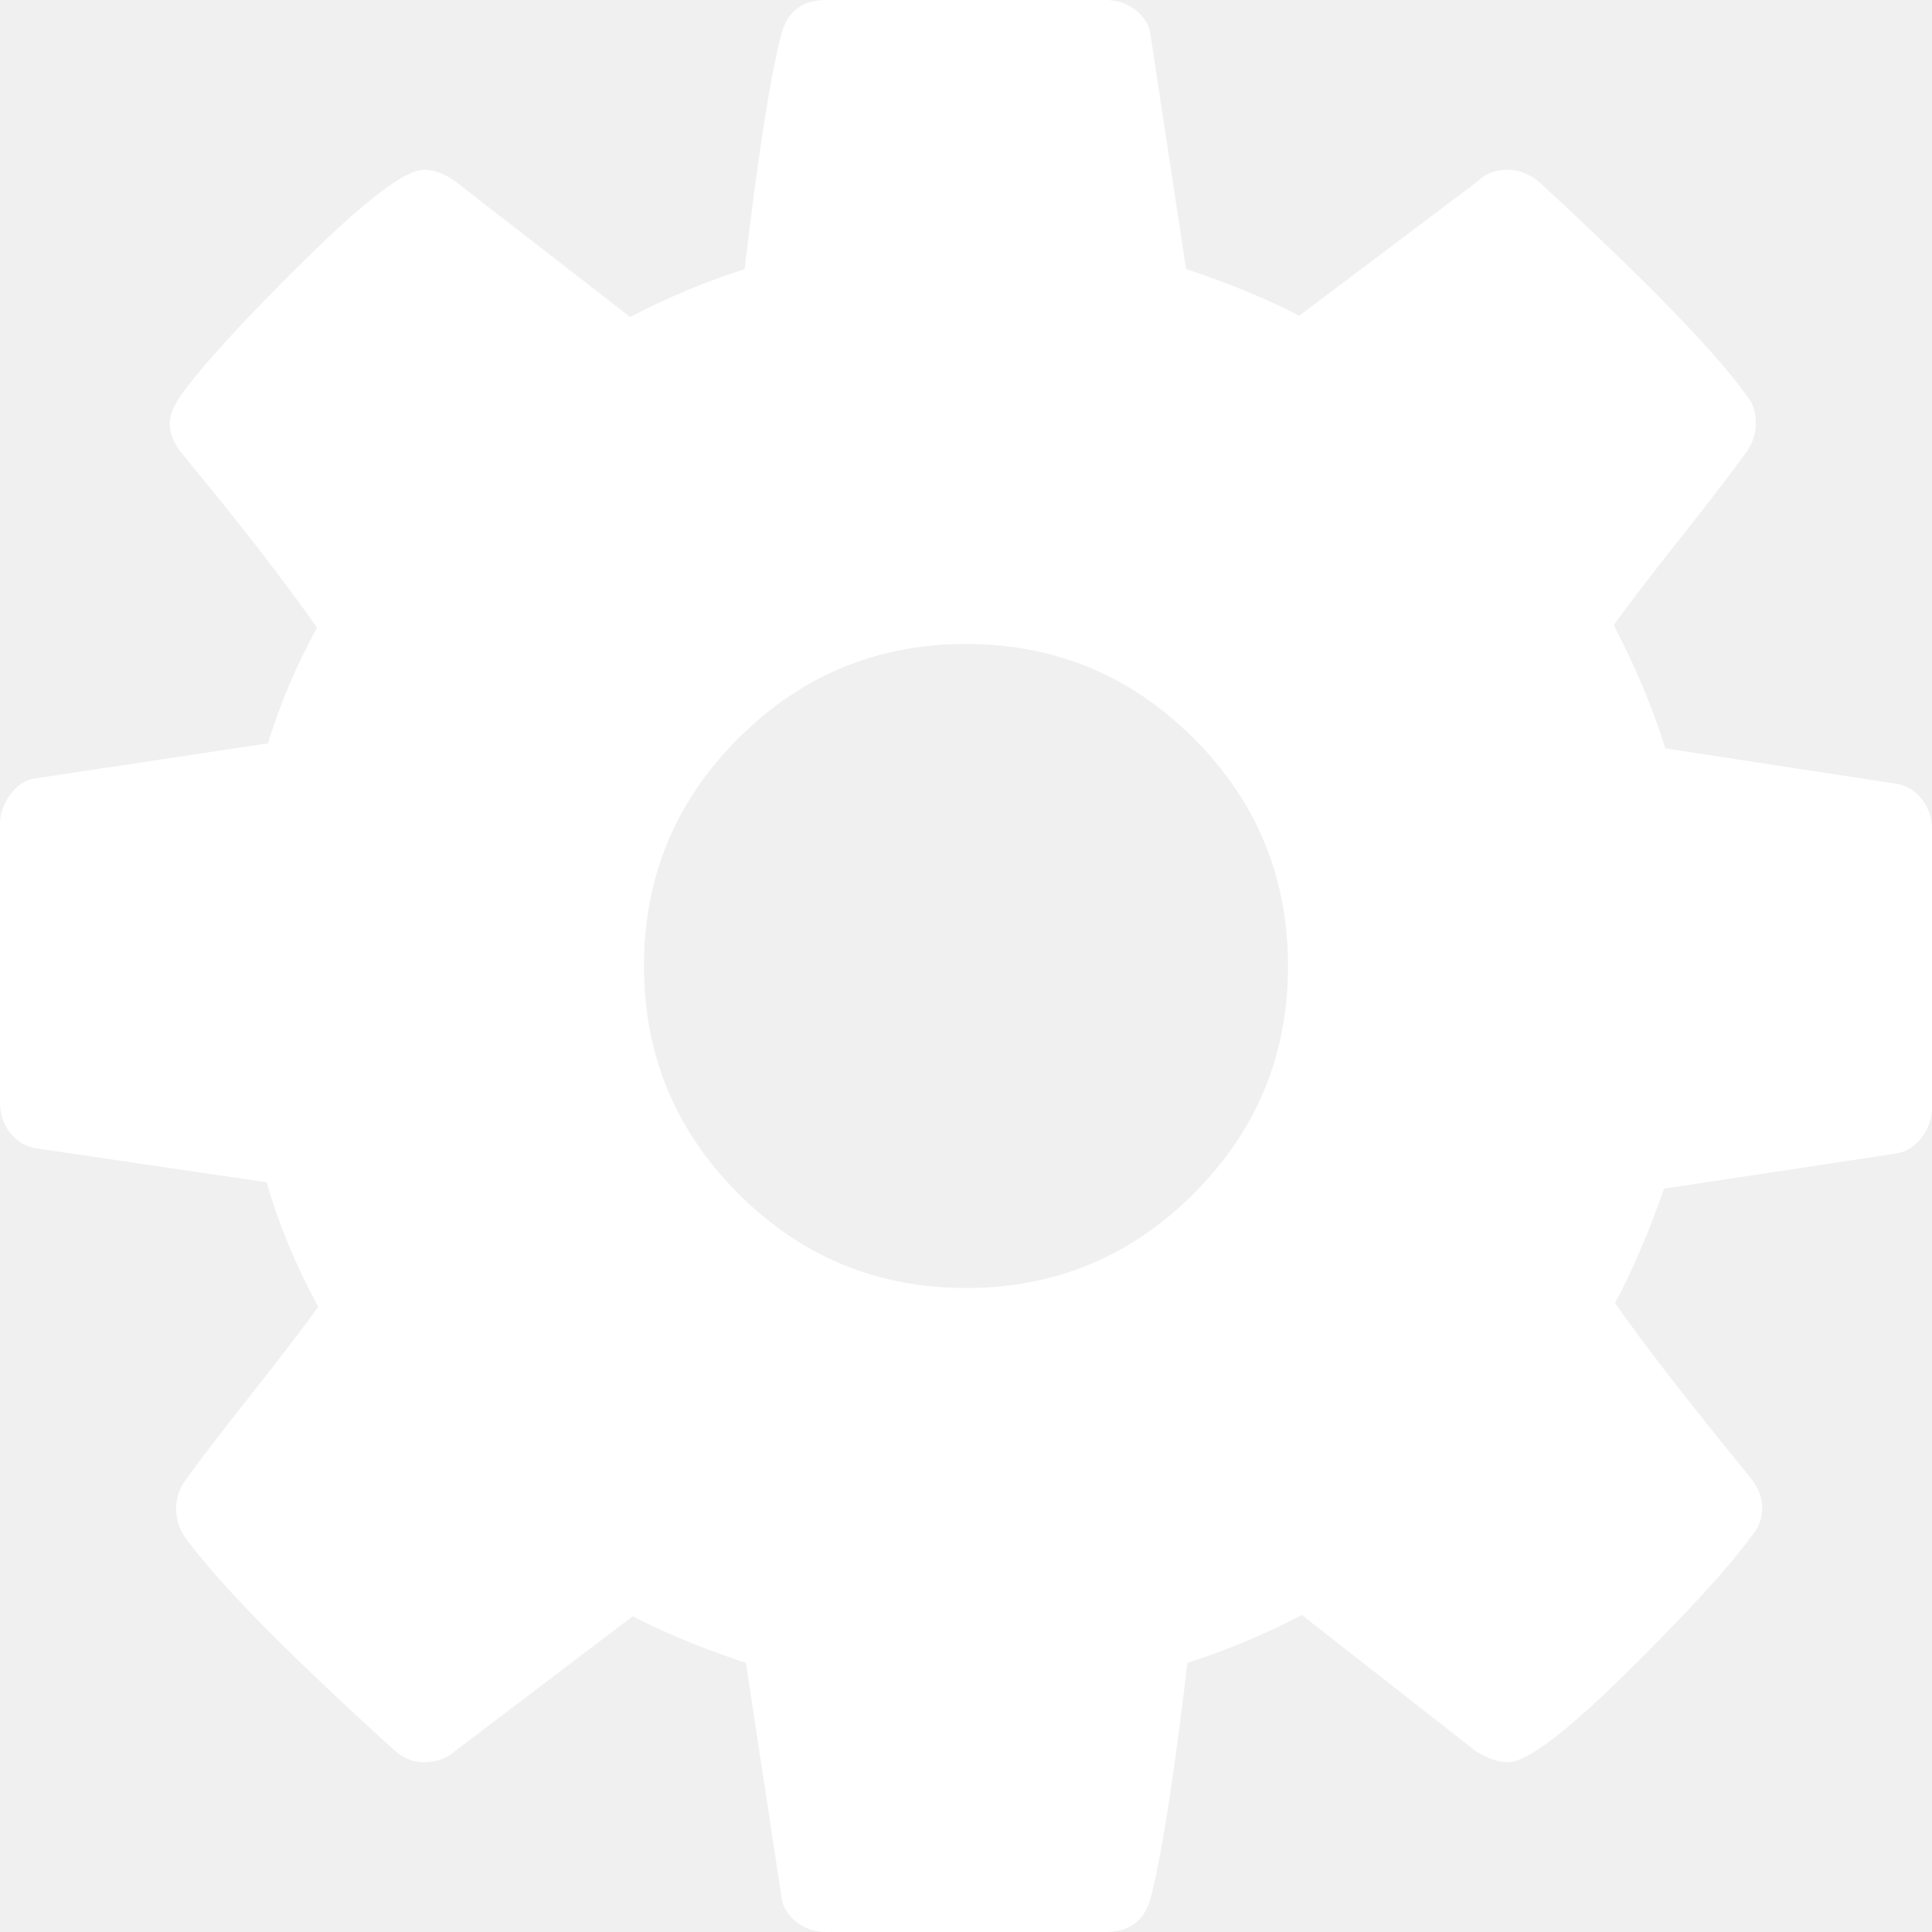
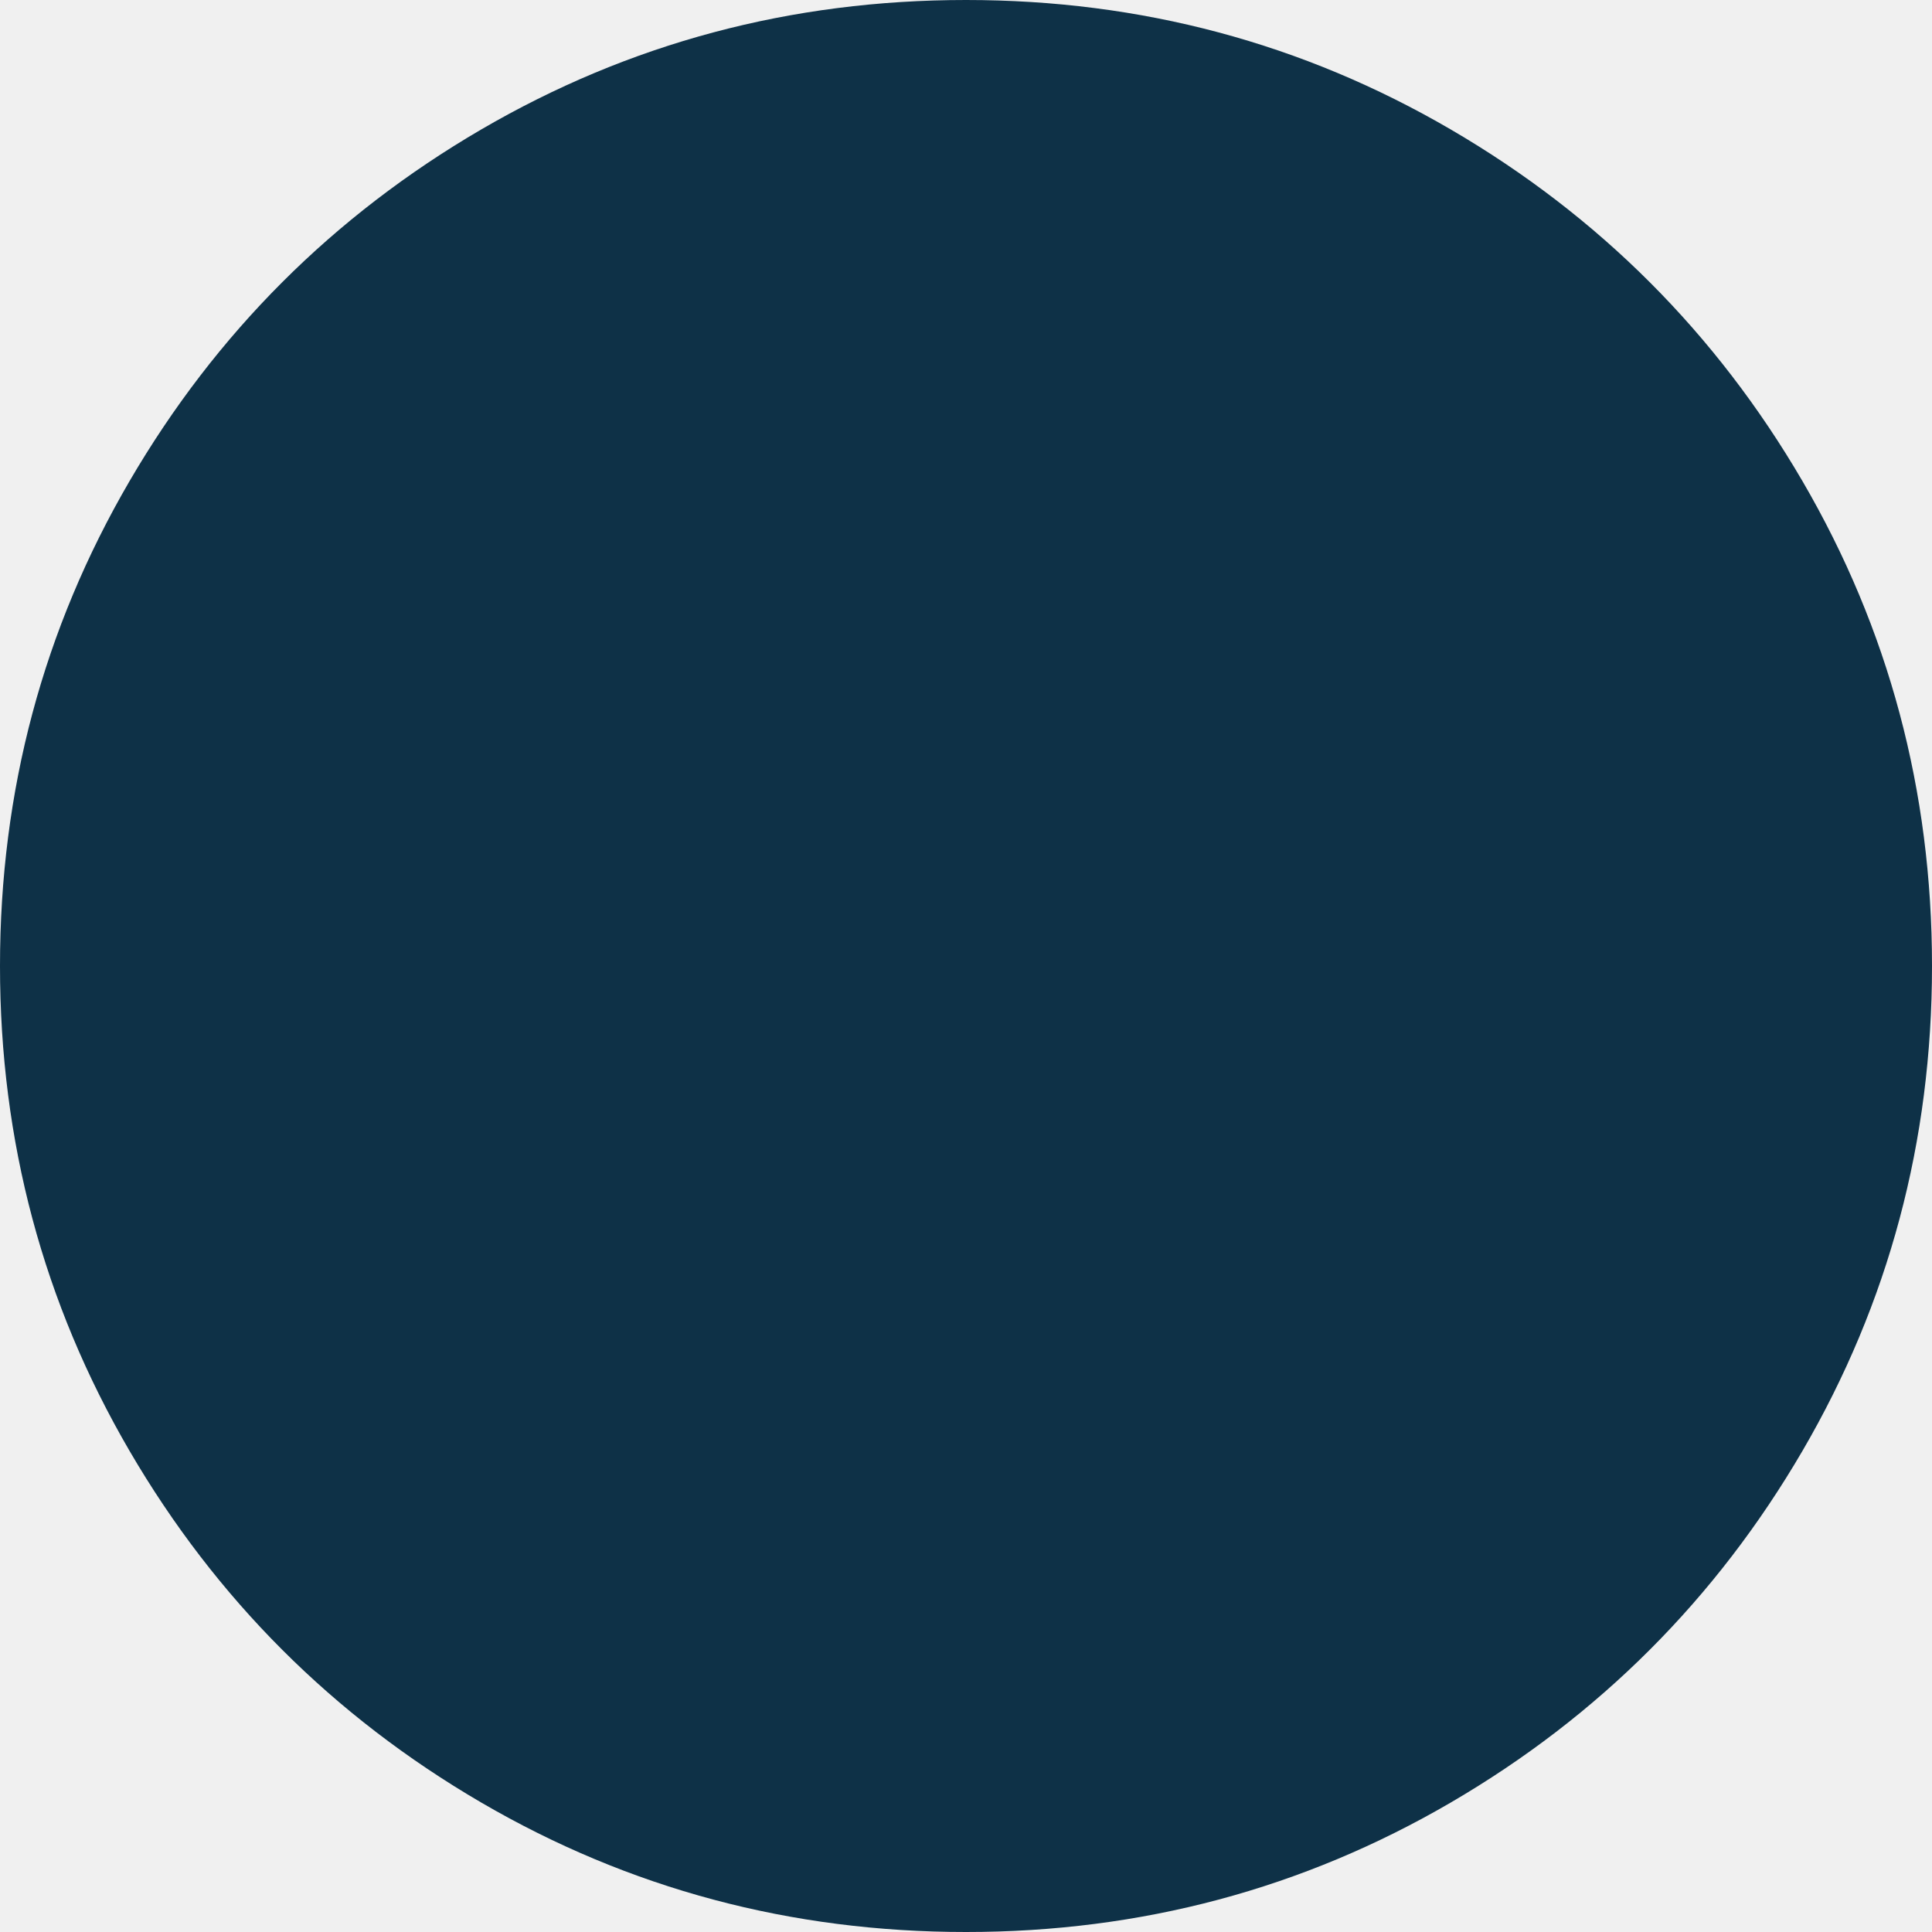
- <svg xmlns="http://www.w3.org/2000/svg" version="1.1" width="25px" height="25px">
-   <g transform="matrix(1 0 0 1 -1080 -16 )">
-     <path d="M 15.446 15.446  C 16.26 14.632  16.667 13.65  16.667 12.5  C 16.667 11.35  16.26 10.368  15.446 9.554  C 14.632 8.74  13.65 8.333  12.5 8.333  C 11.35 8.333  10.368 8.74  9.554 9.554  C 8.74 10.368  8.333 11.35  8.333 12.5  C 8.333 13.65  8.74 14.632  9.554 15.446  C 10.368 16.26  11.35 16.667  12.5 16.667  C 13.65 16.667  14.632 16.26  15.446 15.446  Z M 24.87 10.343  C 24.957 10.457  25 10.585  25 10.726  L 25 14.339  C 25 14.469  24.957 14.594  24.87 14.714  C 24.783 14.833  24.674 14.903  24.544 14.925  L 21.533 15.381  C 21.327 15.967  21.115 16.461  20.898 16.862  C 21.278 17.405  21.859 18.153  22.64 19.108  C 22.748 19.238  22.803 19.374  22.803 19.515  C 22.803 19.656  22.754 19.781  22.656 19.889  C 22.363 20.291  21.826 20.877  21.045 21.647  C 20.264 22.418  19.754 22.803  19.515 22.803  C 19.385 22.803  19.244 22.754  19.092 22.656  L 16.846 20.898  C 16.368 21.148  15.875 21.354  15.365 21.517  C 15.191 22.993  15.034 24.002  14.893 24.544  C 14.817 24.848  14.621 25  14.307 25  L 10.693 25  C 10.541 25  10.409 24.954  10.295 24.862  C 10.181 24.769  10.118 24.653  10.107 24.512  L 9.652 21.517  C 9.12 21.343  8.632 21.143  8.187 20.915  L 5.892 22.656  C 5.783 22.754  5.648 22.803  5.485 22.803  C 5.333 22.803  5.197 22.743  5.078 22.624  C 3.711 21.387  2.816 20.475  2.393 19.889  C 2.317 19.781  2.279 19.656  2.279 19.515  C 2.279 19.385  2.322 19.26  2.409 19.141  C 2.572 18.913  2.848 18.552  3.239 18.058  C 3.63 17.565  3.923 17.182  4.118 16.911  C 3.825 16.368  3.602 15.831  3.451 15.299  L 0.472 14.86  C 0.331 14.838  0.217 14.771  0.13 14.657  C 0.043 14.543  0 14.415  0 14.274  L 0 10.661  C 0 10.531  0.043 10.406  0.13 10.286  C 0.217 10.167  0.32 10.097  0.439 10.075  L 3.467 9.619  C 3.619 9.12  3.83 8.621  4.102 8.122  C 3.668 7.503  3.087 6.755  2.36 5.876  C 2.252 5.745  2.197 5.615  2.197 5.485  C 2.197 5.377  2.246 5.252  2.344 5.111  C 2.626 4.72  3.16 4.137  3.947 3.361  C 4.734 2.585  5.246 2.197  5.485 2.197  C 5.626 2.197  5.767 2.252  5.908 2.36  L 8.154 4.102  C 8.632 3.852  9.125 3.646  9.635 3.483  C 9.809 2.007  9.966 0.998  10.107 0.456  C 10.183 0.152  10.379 0  10.693 0  L 14.307 0  C 14.459 0  14.591 0.046  14.705 0.138  C 14.819 0.231  14.882 0.347  14.893 0.488  L 15.348 3.483  C 15.88 3.657  16.368 3.857  16.813 4.085  L 19.124 2.344  C 19.222 2.246  19.352 2.197  19.515 2.197  C 19.656 2.197  19.792 2.252  19.922 2.36  C 21.322 3.651  22.217 4.574  22.607 5.127  C 22.683 5.214  22.721 5.333  22.721 5.485  C 22.721 5.615  22.678 5.74  22.591 5.859  C 22.428 6.087  22.152 6.448  21.761 6.942  C 21.37 7.435  21.077 7.818  20.882 8.089  C 21.164 8.632  21.387 9.163  21.549 9.684  L 24.528 10.14  C 24.669 10.162  24.783 10.229  24.87 10.343  Z " fill-rule="nonzero" fill="#ffffff" stroke="none" transform="matrix(1 0 0 1 1080 16 )" />
+ <svg xmlns="http://www.w3.org/2000/svg" version="1.1" width="16px" height="16px">
+   <g transform="matrix(1 0 0 1 -259 -24 )">
+     <path d="M 14.927 3.984  C 15.642 5.21  16 6.549  16 8  C 16 9.451  15.642 10.79  14.927 12.016  C 14.212 13.241  13.241 14.212  12.016 14.927  C 10.79 15.642  9.451 16  8 16  C 6.549 16  5.21 15.642  3.984 14.927  C 2.759 14.212  1.788 13.241  1.073 12.016  C 0.358 10.79  0 9.451  0 8  C 0 6.549  0.358 5.21  1.073 3.984  C 1.788 2.759  2.759 1.788  3.984 1.073  C 5.21 0.358  6.549 0  8 0  C 9.451 0  10.79 0.358  12.016 1.073  C 13.241 1.788  14.212 2.759  14.927 3.984  Z " fill-rule="nonzero" fill="#0e3147" stroke="none" transform="matrix(1 0 0 1 259 24 )" />
  </g>
</svg>
